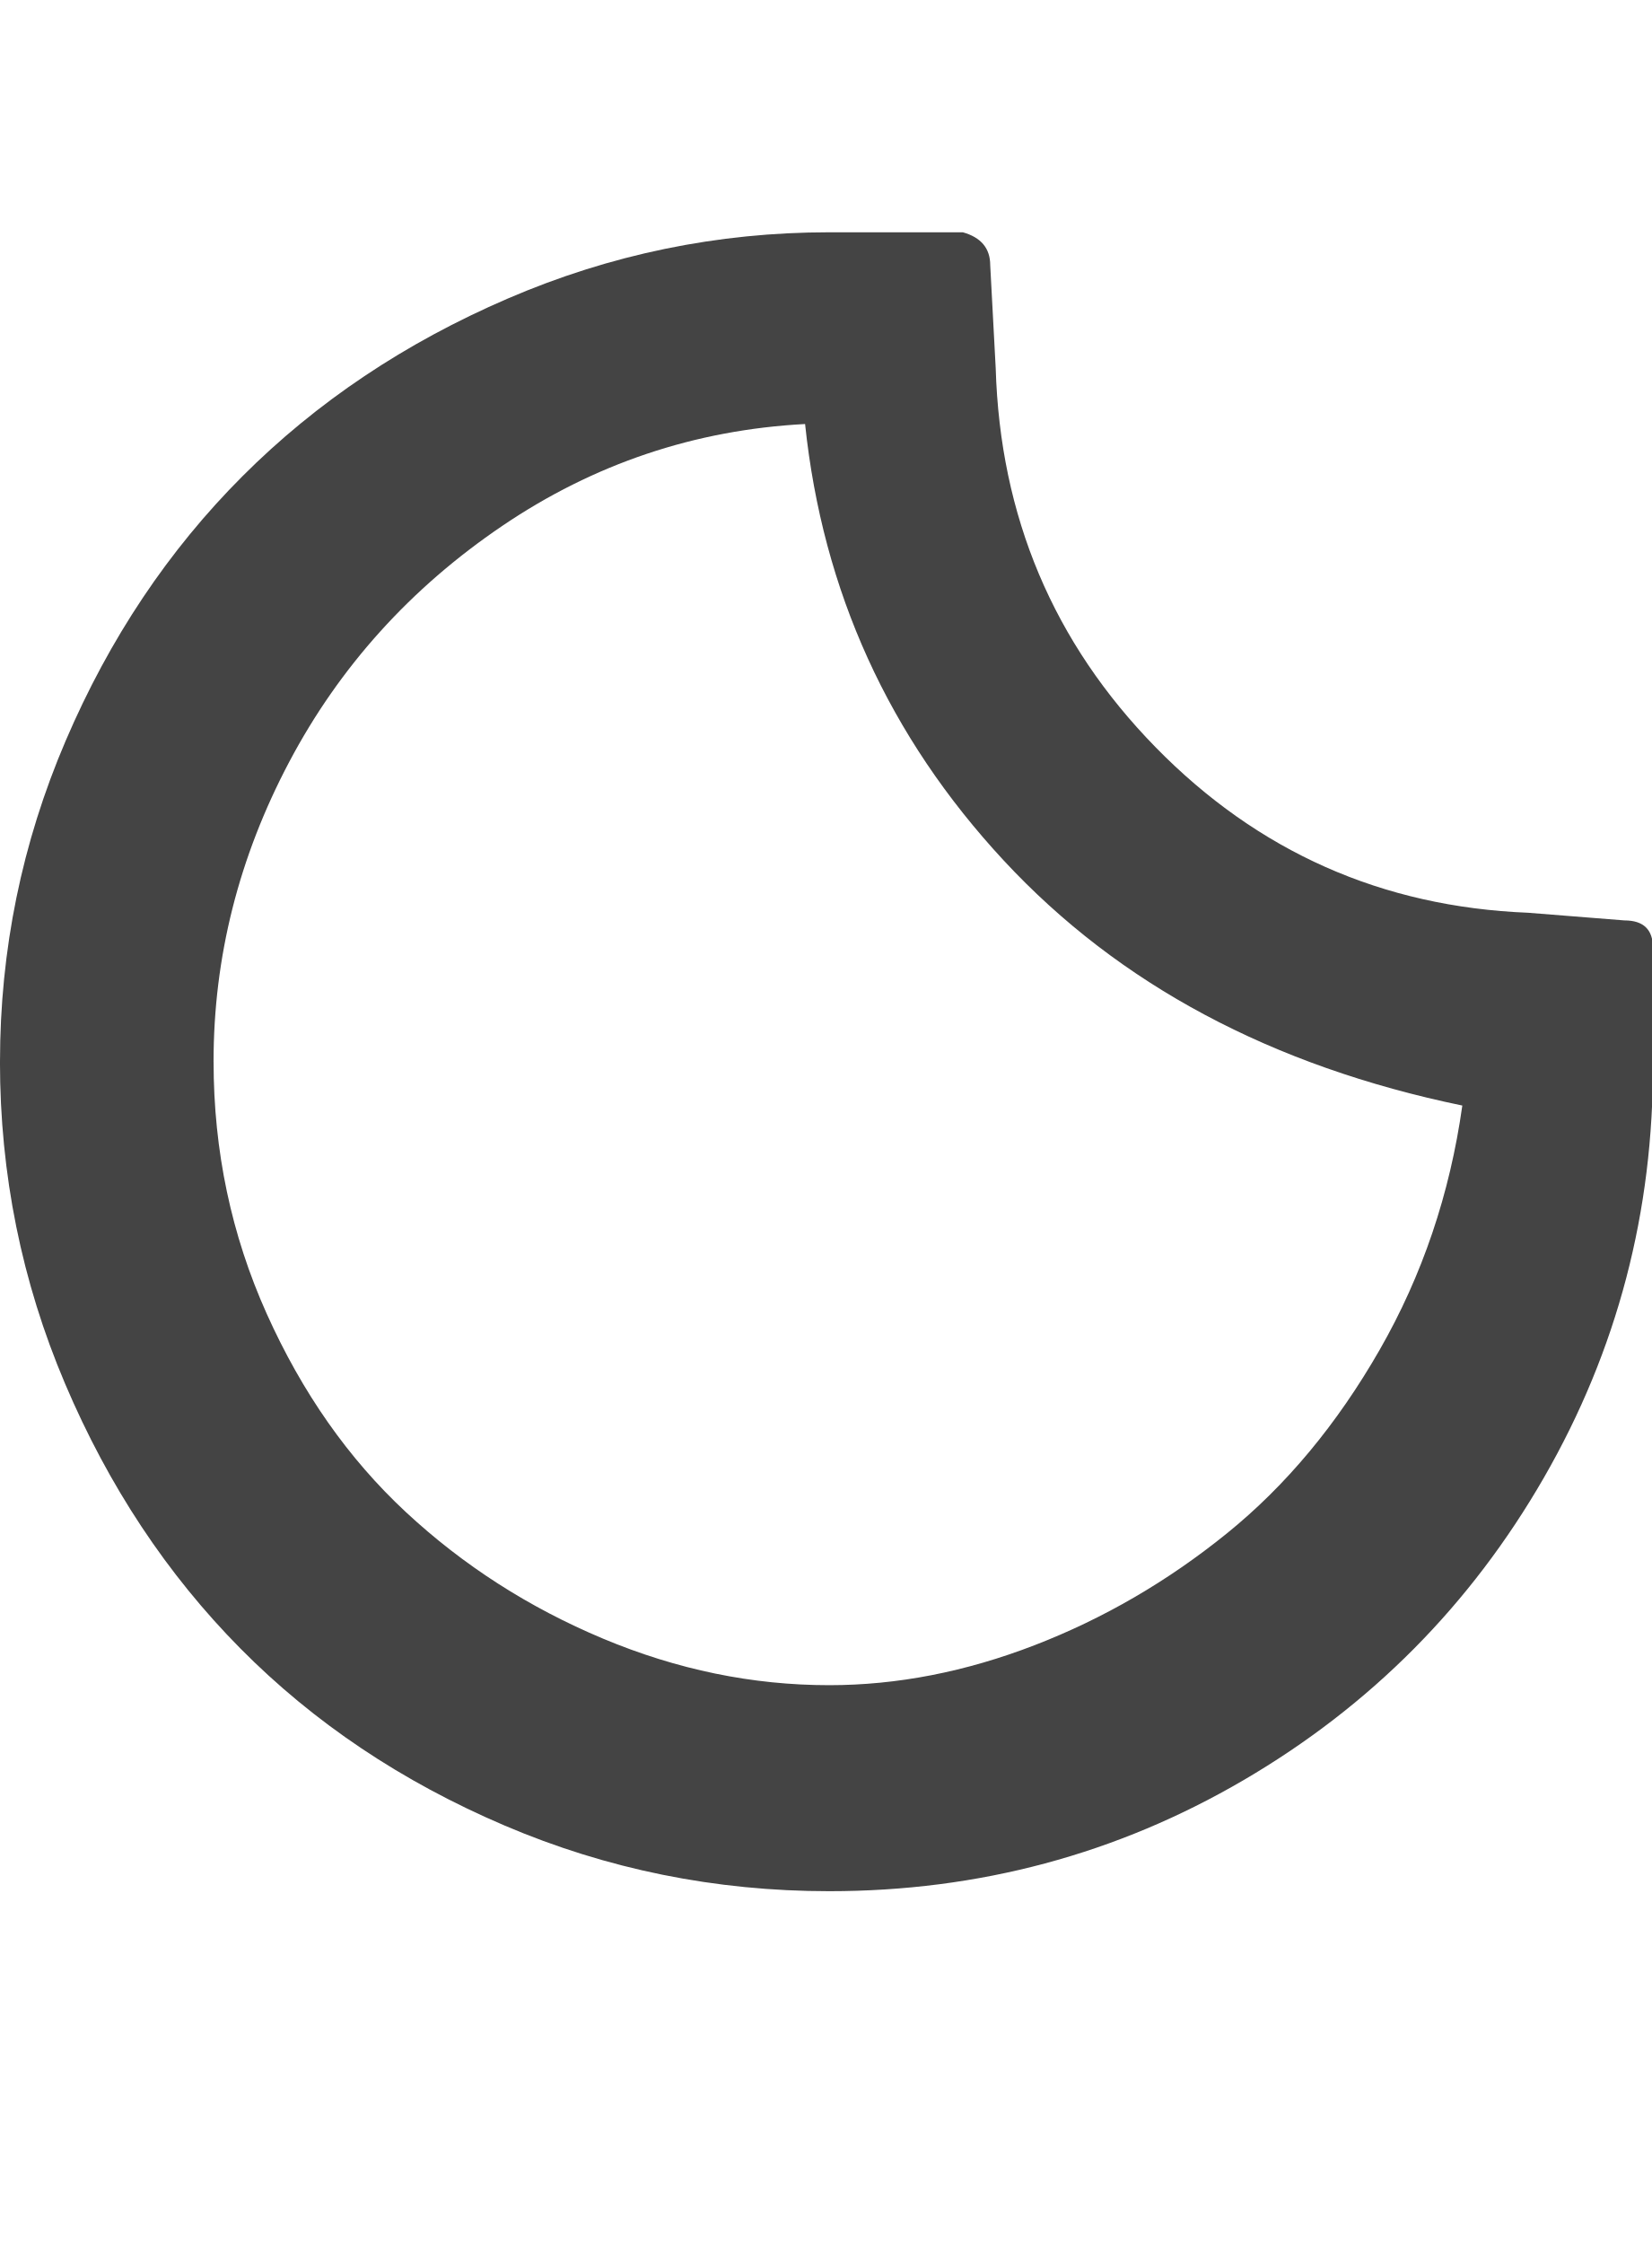
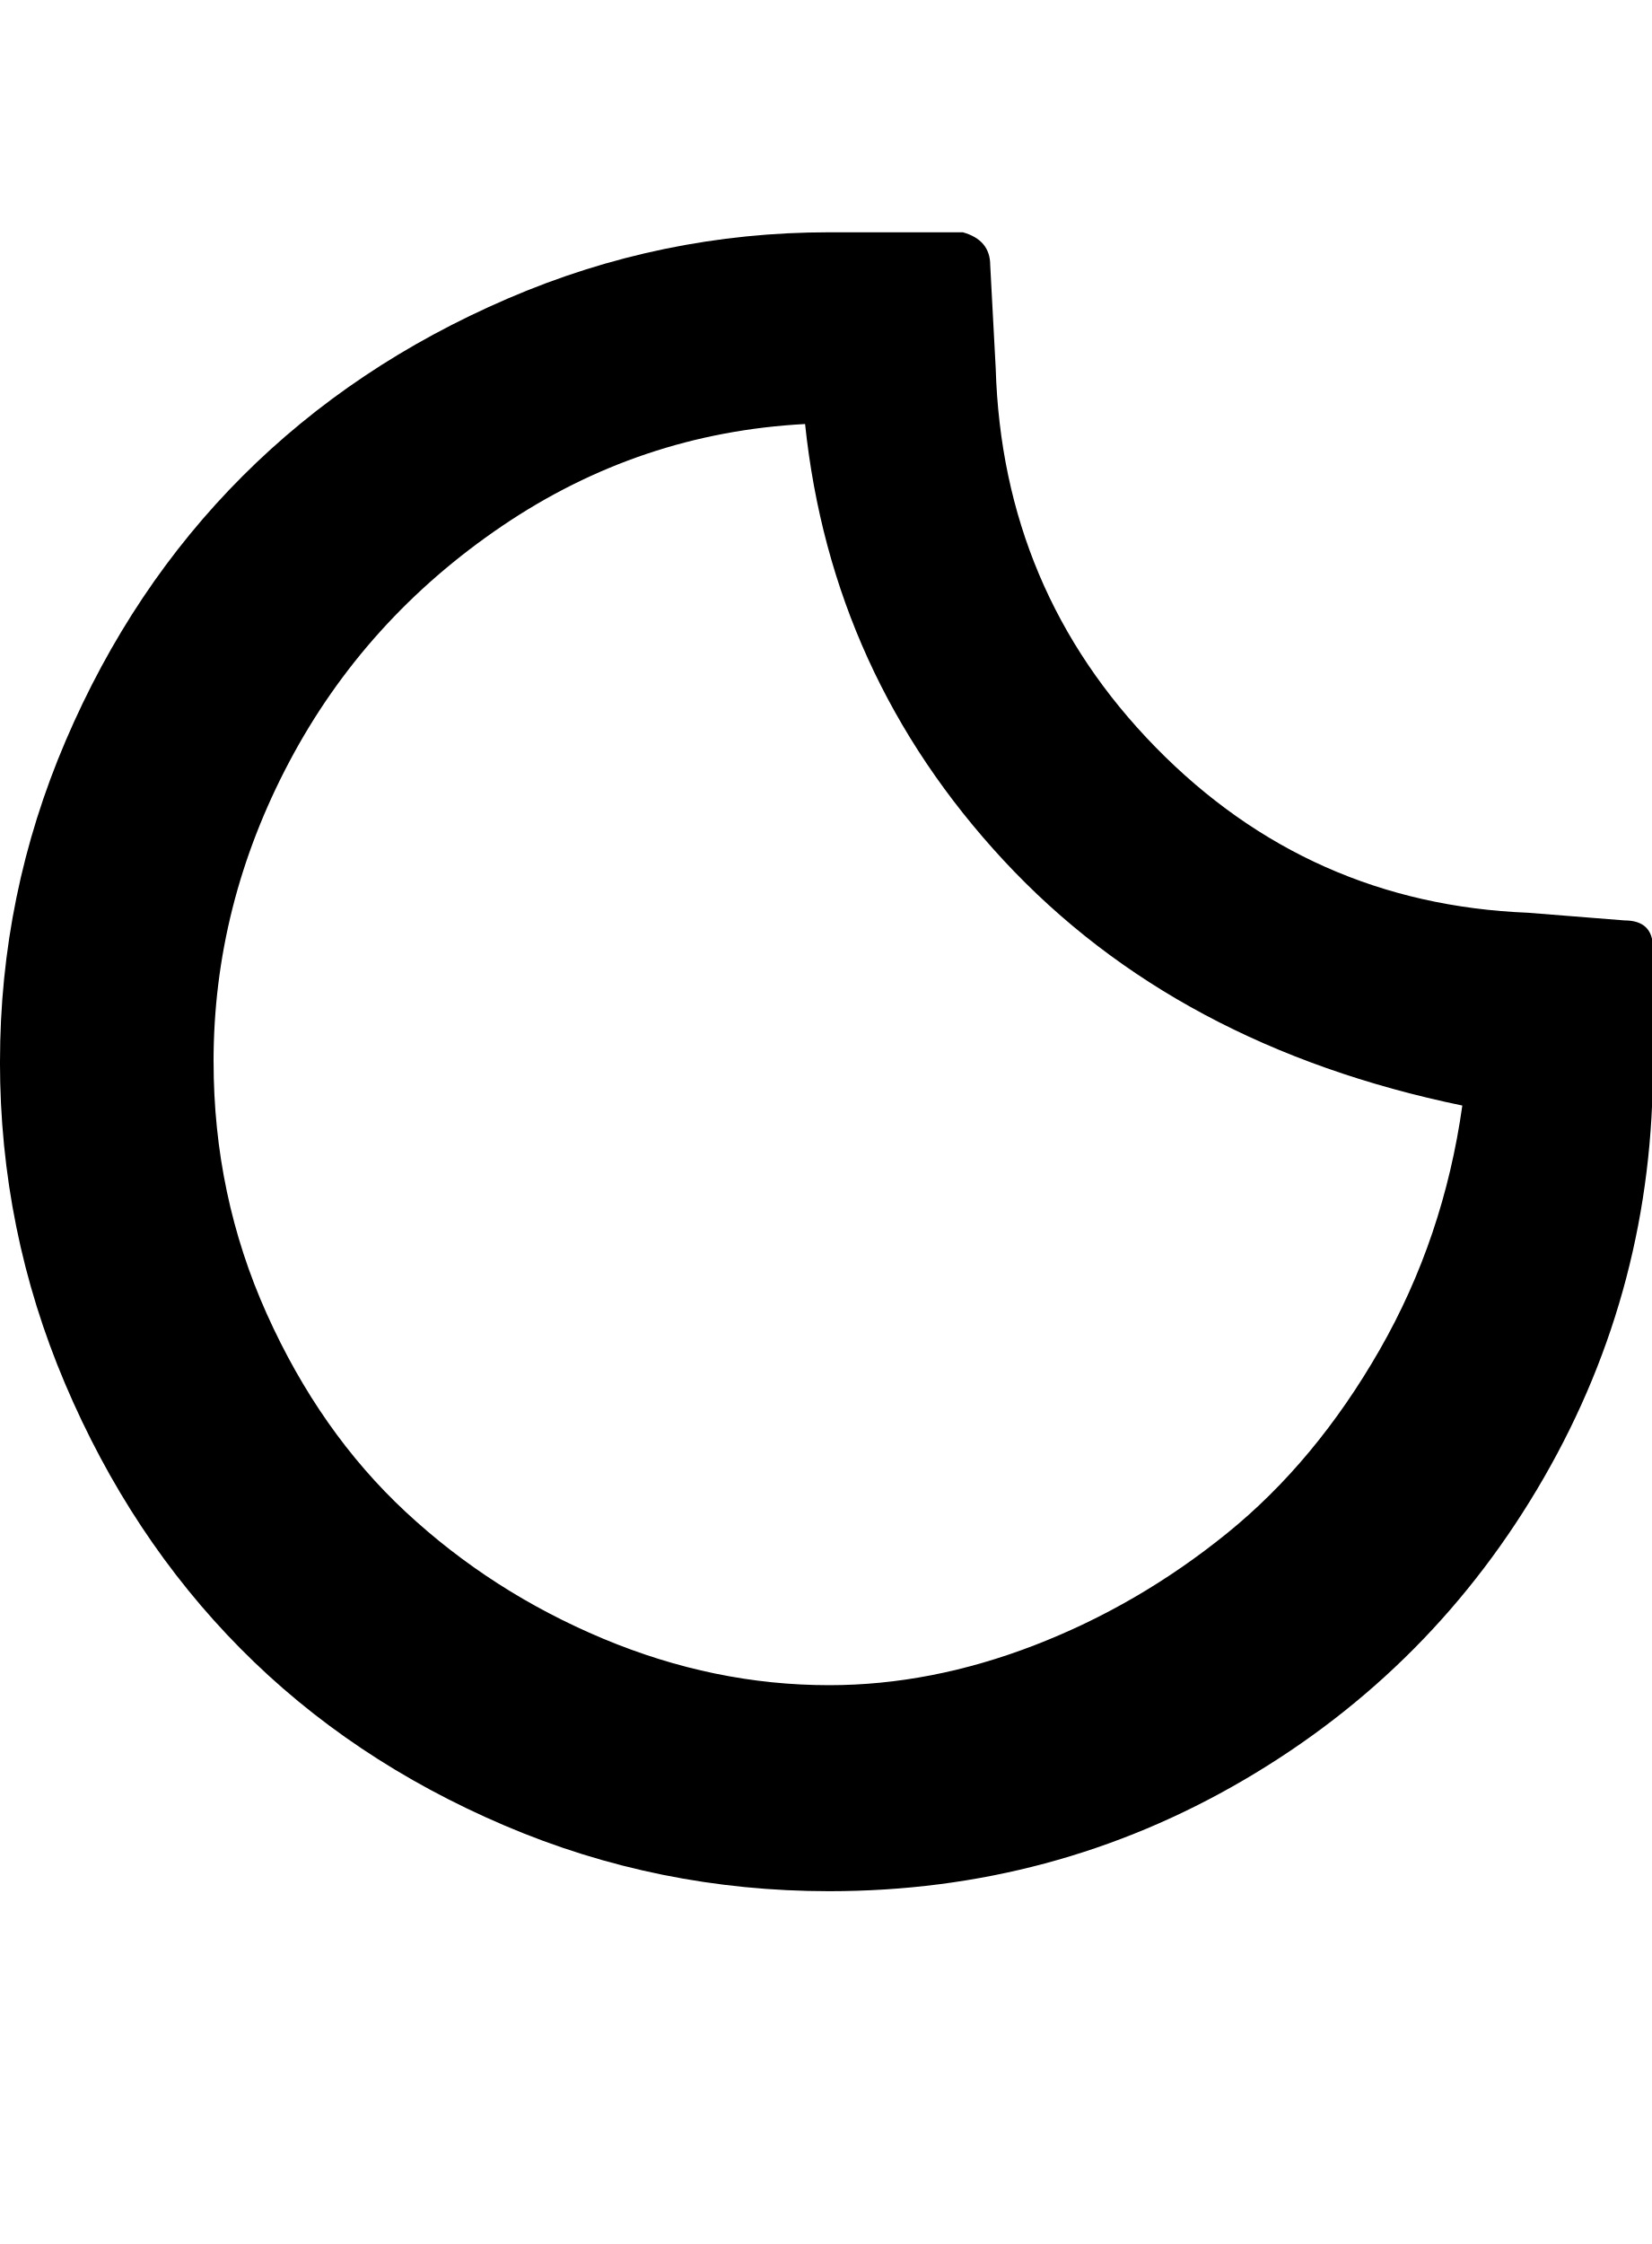
<svg xmlns="http://www.w3.org/2000/svg" version="1.1" width="53" height="72" viewBox="0 0 53 72">
-   <path fill="#444444" d="M0 34.066q0-5.379 2.109-10.301t5.678-8.49 8.508-5.695 10.318-2.127h4.289q0.879 0.246 0.879 1.055l0.176 3.305q0.211 7.137 5.133 12.164t11.953 5.309l3.094 0.246q0.914 0 0.914 0.879v3.656q0.035 7.207-3.498 13.342t-9.633 9.703-13.307 3.568q-5.484 0-10.424-2.109t-8.473-5.678-5.625-8.49-2.092-10.336zM6.855 34.066q0 4.289 1.705 8.086t4.465 6.363 6.328 4.061 7.26 1.494q3.27 0 6.592-1.283t6.17-3.586 4.904-5.889 2.654-7.84q-9.176-1.898-14.713-7.857t-6.381-14.010q-5.309 0.281-9.721 3.27t-6.838 7.576-2.426 9.615z" />
+   <path fill="#000000" d="M0 34.066q0-5.379 2.109-10.301t5.678-8.49 8.508-5.695 10.318-2.127h4.289q0.879 0.246 0.879 1.055l0.176 3.305q0.211 7.137 5.133 12.164t11.953 5.309l3.094 0.246q0.914 0 0.914 0.879v3.656q0.035 7.207-3.498 13.342t-9.633 9.703-13.307 3.568q-5.484 0-10.424-2.109t-8.473-5.678-5.625-8.49-2.092-10.336zM6.855 34.066q0 4.289 1.705 8.086t4.465 6.363 6.328 4.061 7.26 1.494q3.27 0 6.592-1.283t6.17-3.586 4.904-5.889 2.654-7.84q-9.176-1.898-14.713-7.857t-6.381-14.010q-5.309 0.281-9.721 3.27t-6.838 7.576-2.426 9.615z" />
</svg>
